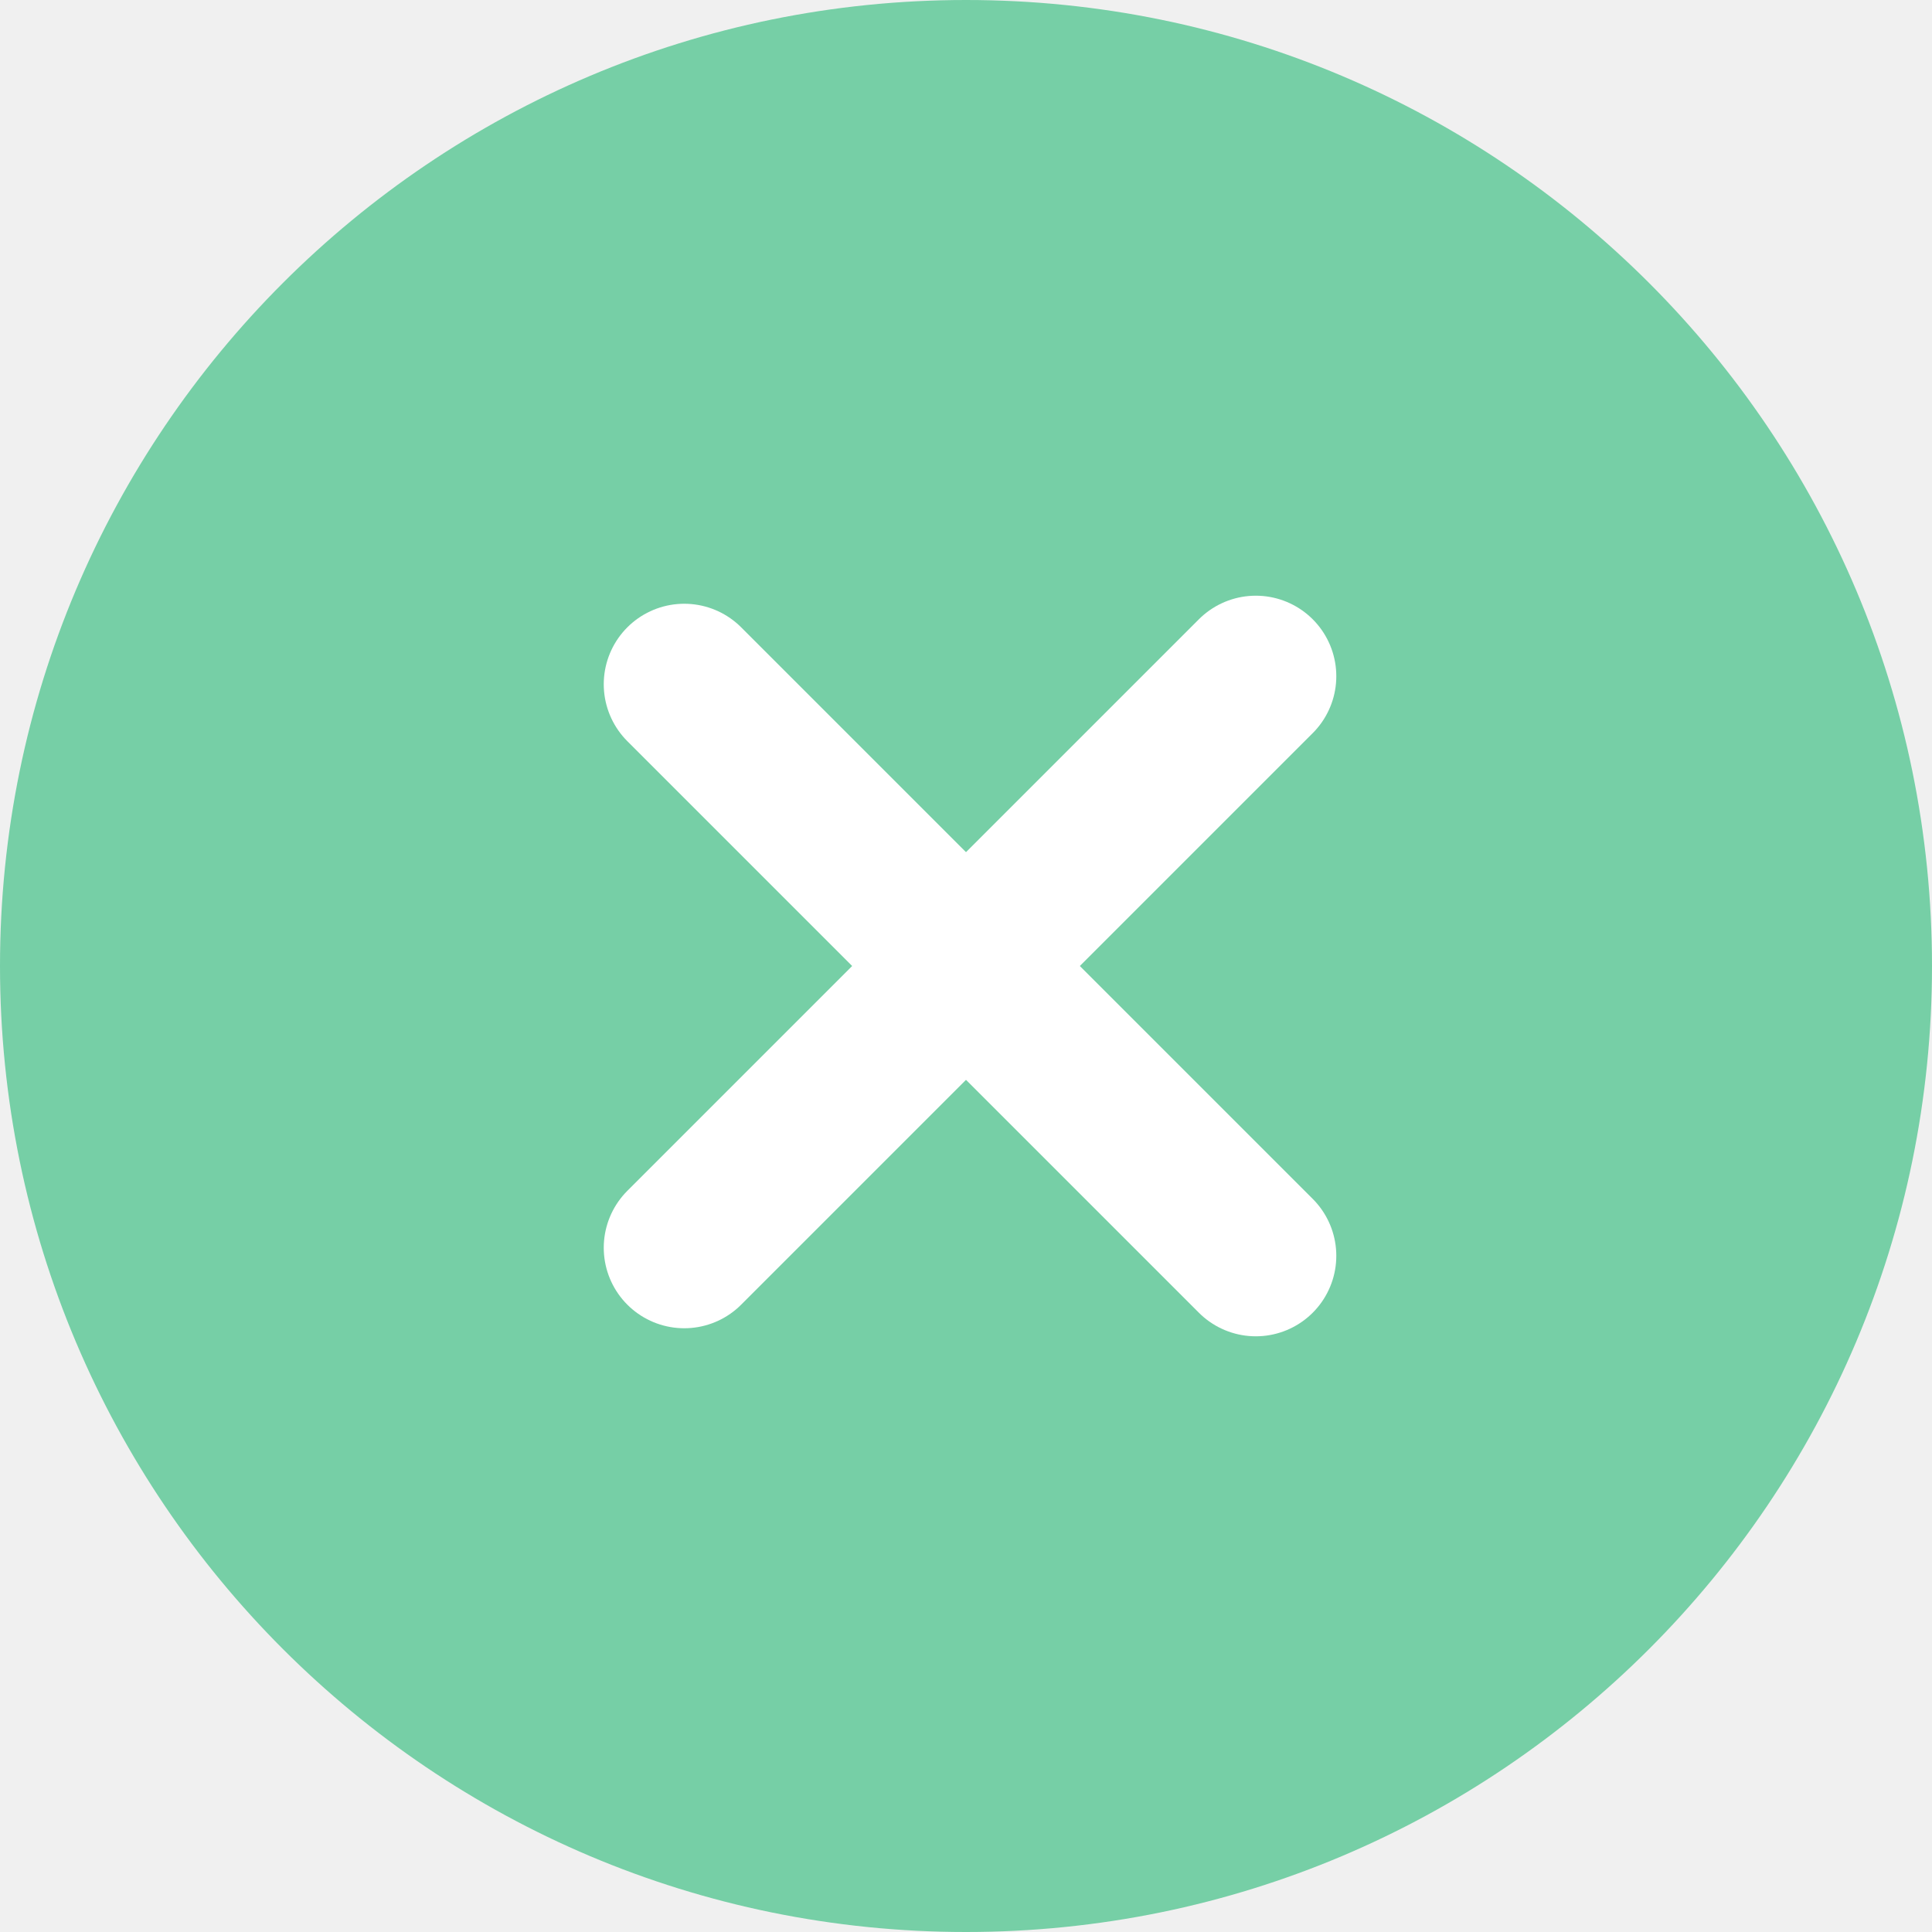
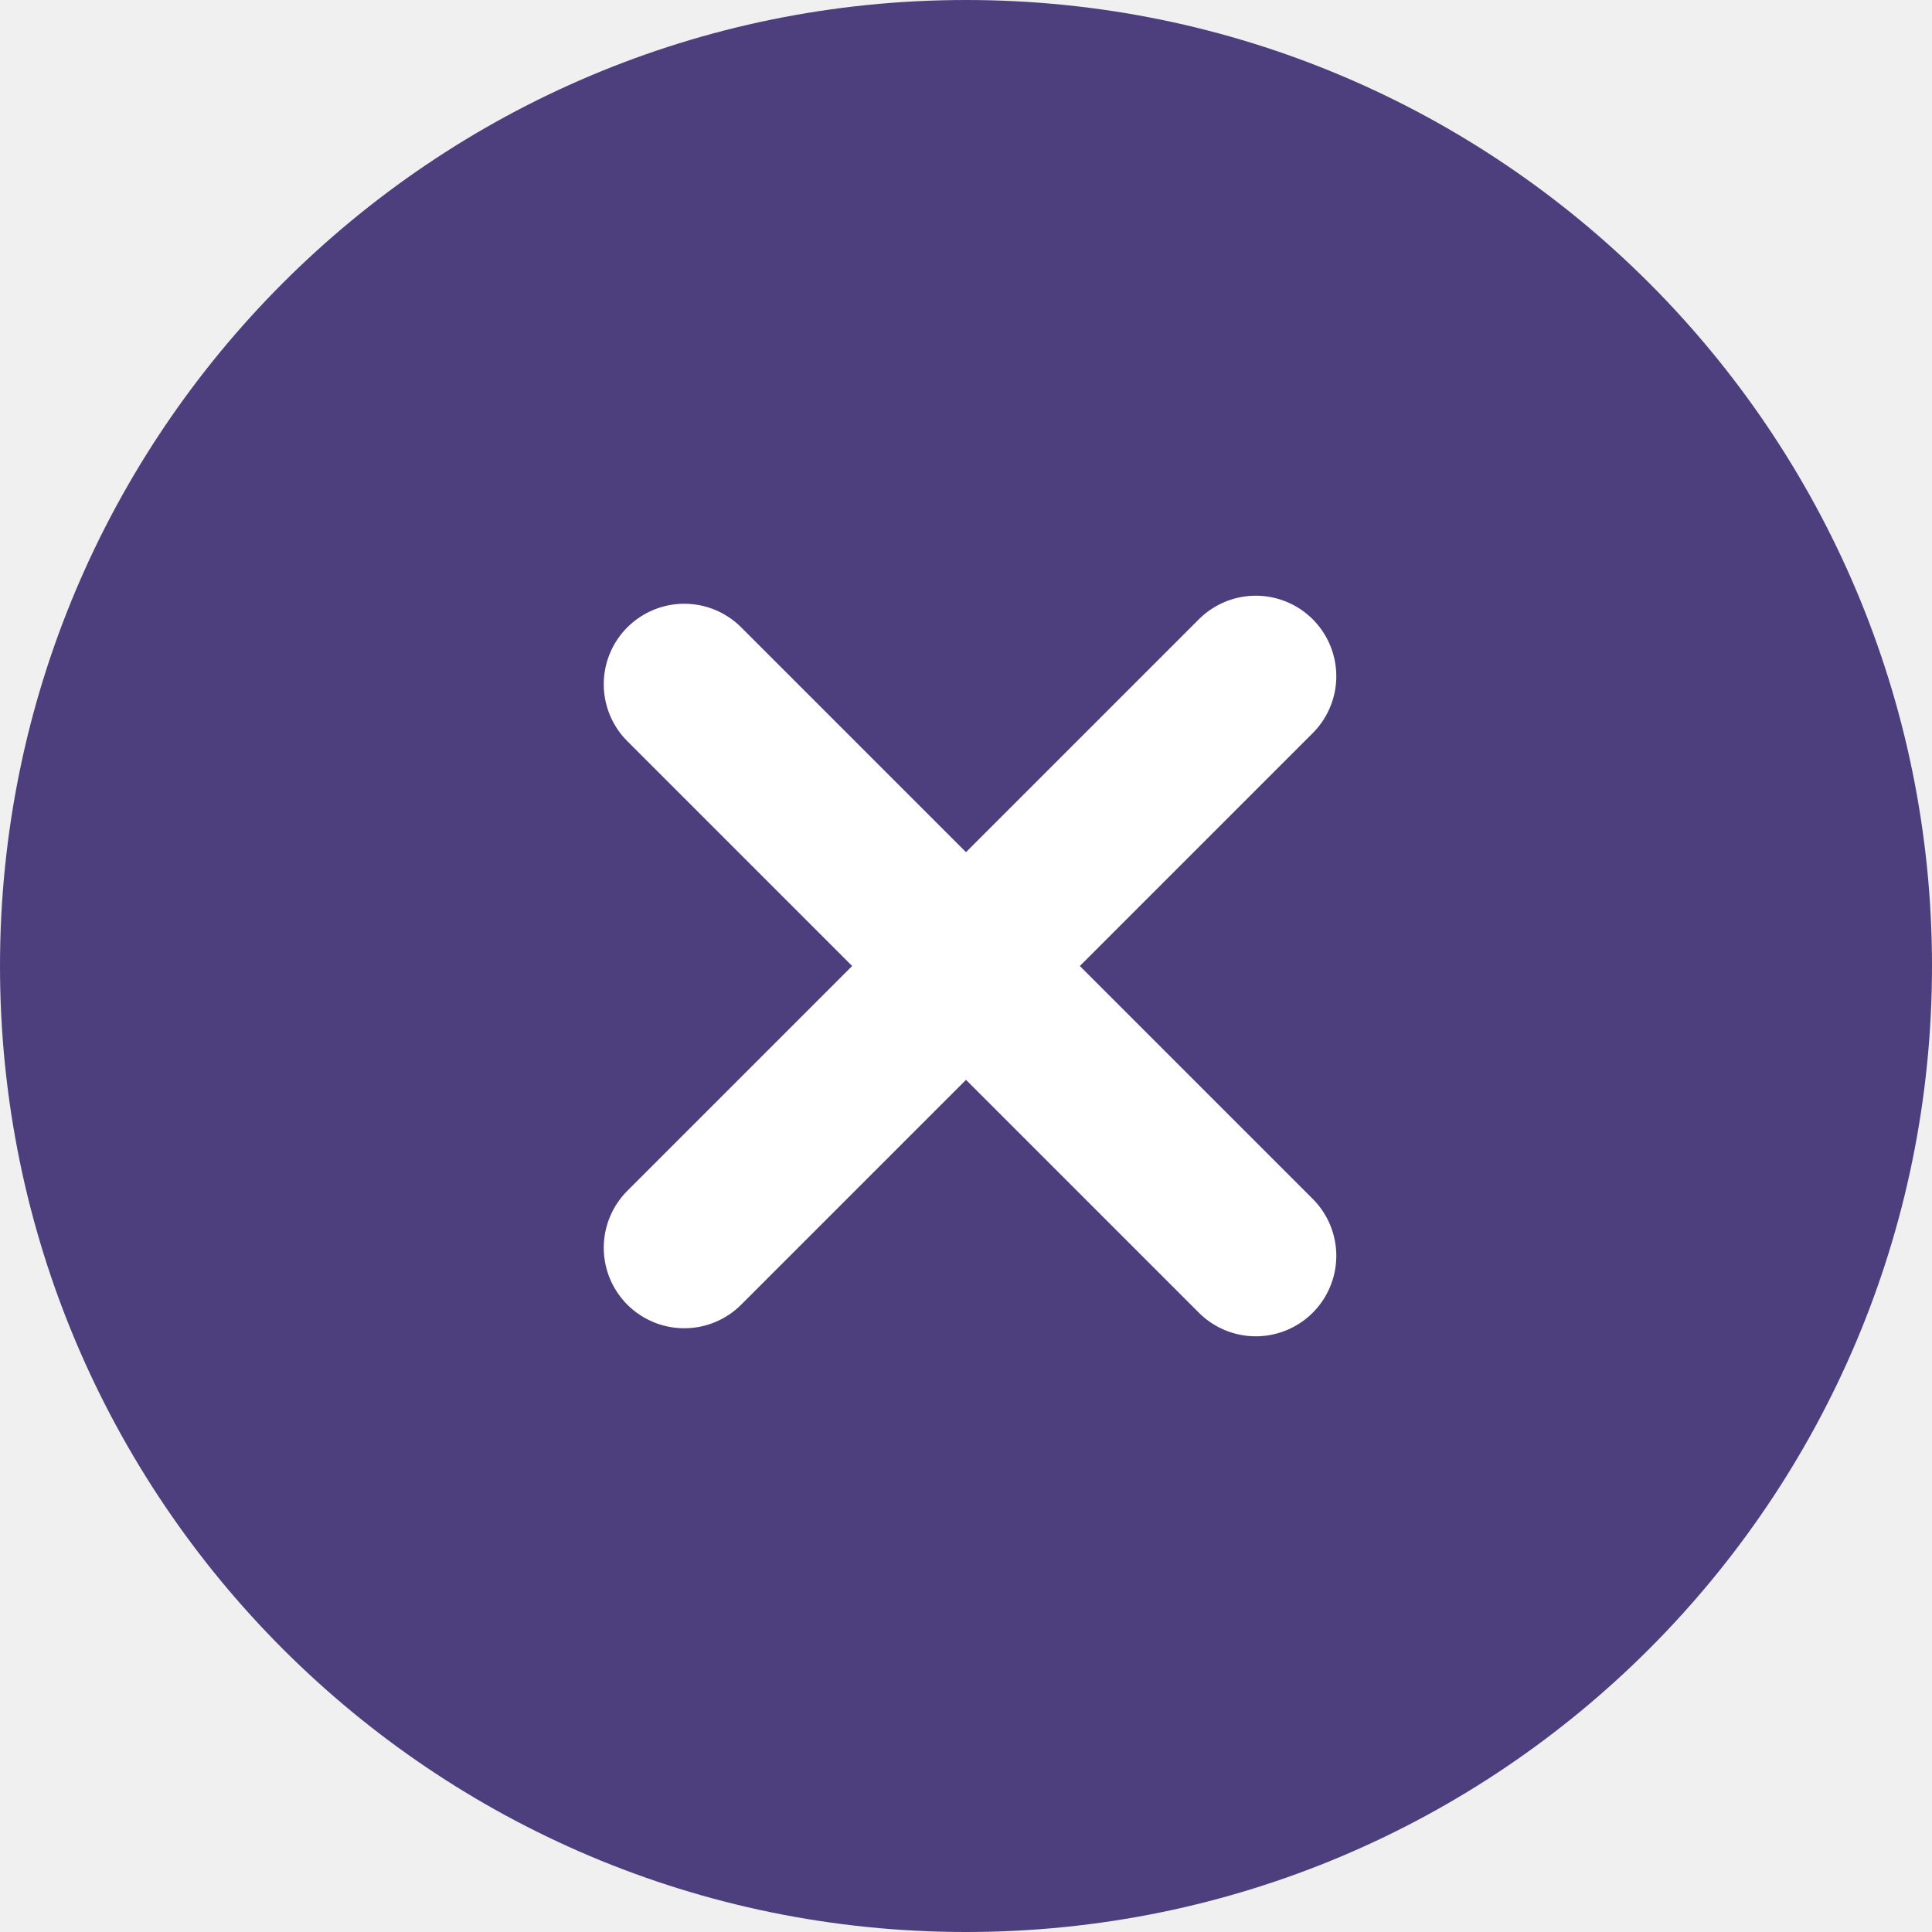
<svg xmlns="http://www.w3.org/2000/svg" version="1.1" id="Layer_1" x="0px" y="0px" viewBox="-11 13 24 24" xml:space="preserve">
  <style type="text/css">
	.st1{fill:none;stroke-width:2;stroke-linecap:round;}
</style>
  <g id="_x30_3-Input">
    <g id="_x30_3_x5F_4-Uploading" transform="translate(-20, -726)">
      <g id="Room-list">
        <g id="Room-list_x2F_Footer" transform="translate(0, 708)">
          <g id="icons_create_room" transform="translate(20, 18)">
-             <circle id="Oval-1-Copy-7" fill="#76CFA6" cx="1" cy="25" r="12" />
+             <circle id="Oval-1-Copy-7" fill="#4D3F7D" cx="1" cy="25" r="12" />
            <path id="Line" class="st1" stroke="#FFFFFF" d="M-2.5,28.5l7.1-7.1" />
            <path id="Line_1_" class="st1" stroke="#FFFFFF" d="M-2.5,21.5l7.1,7.1" />
          </g>
        </g>
      </g>
    </g>
  </g>
</svg>
